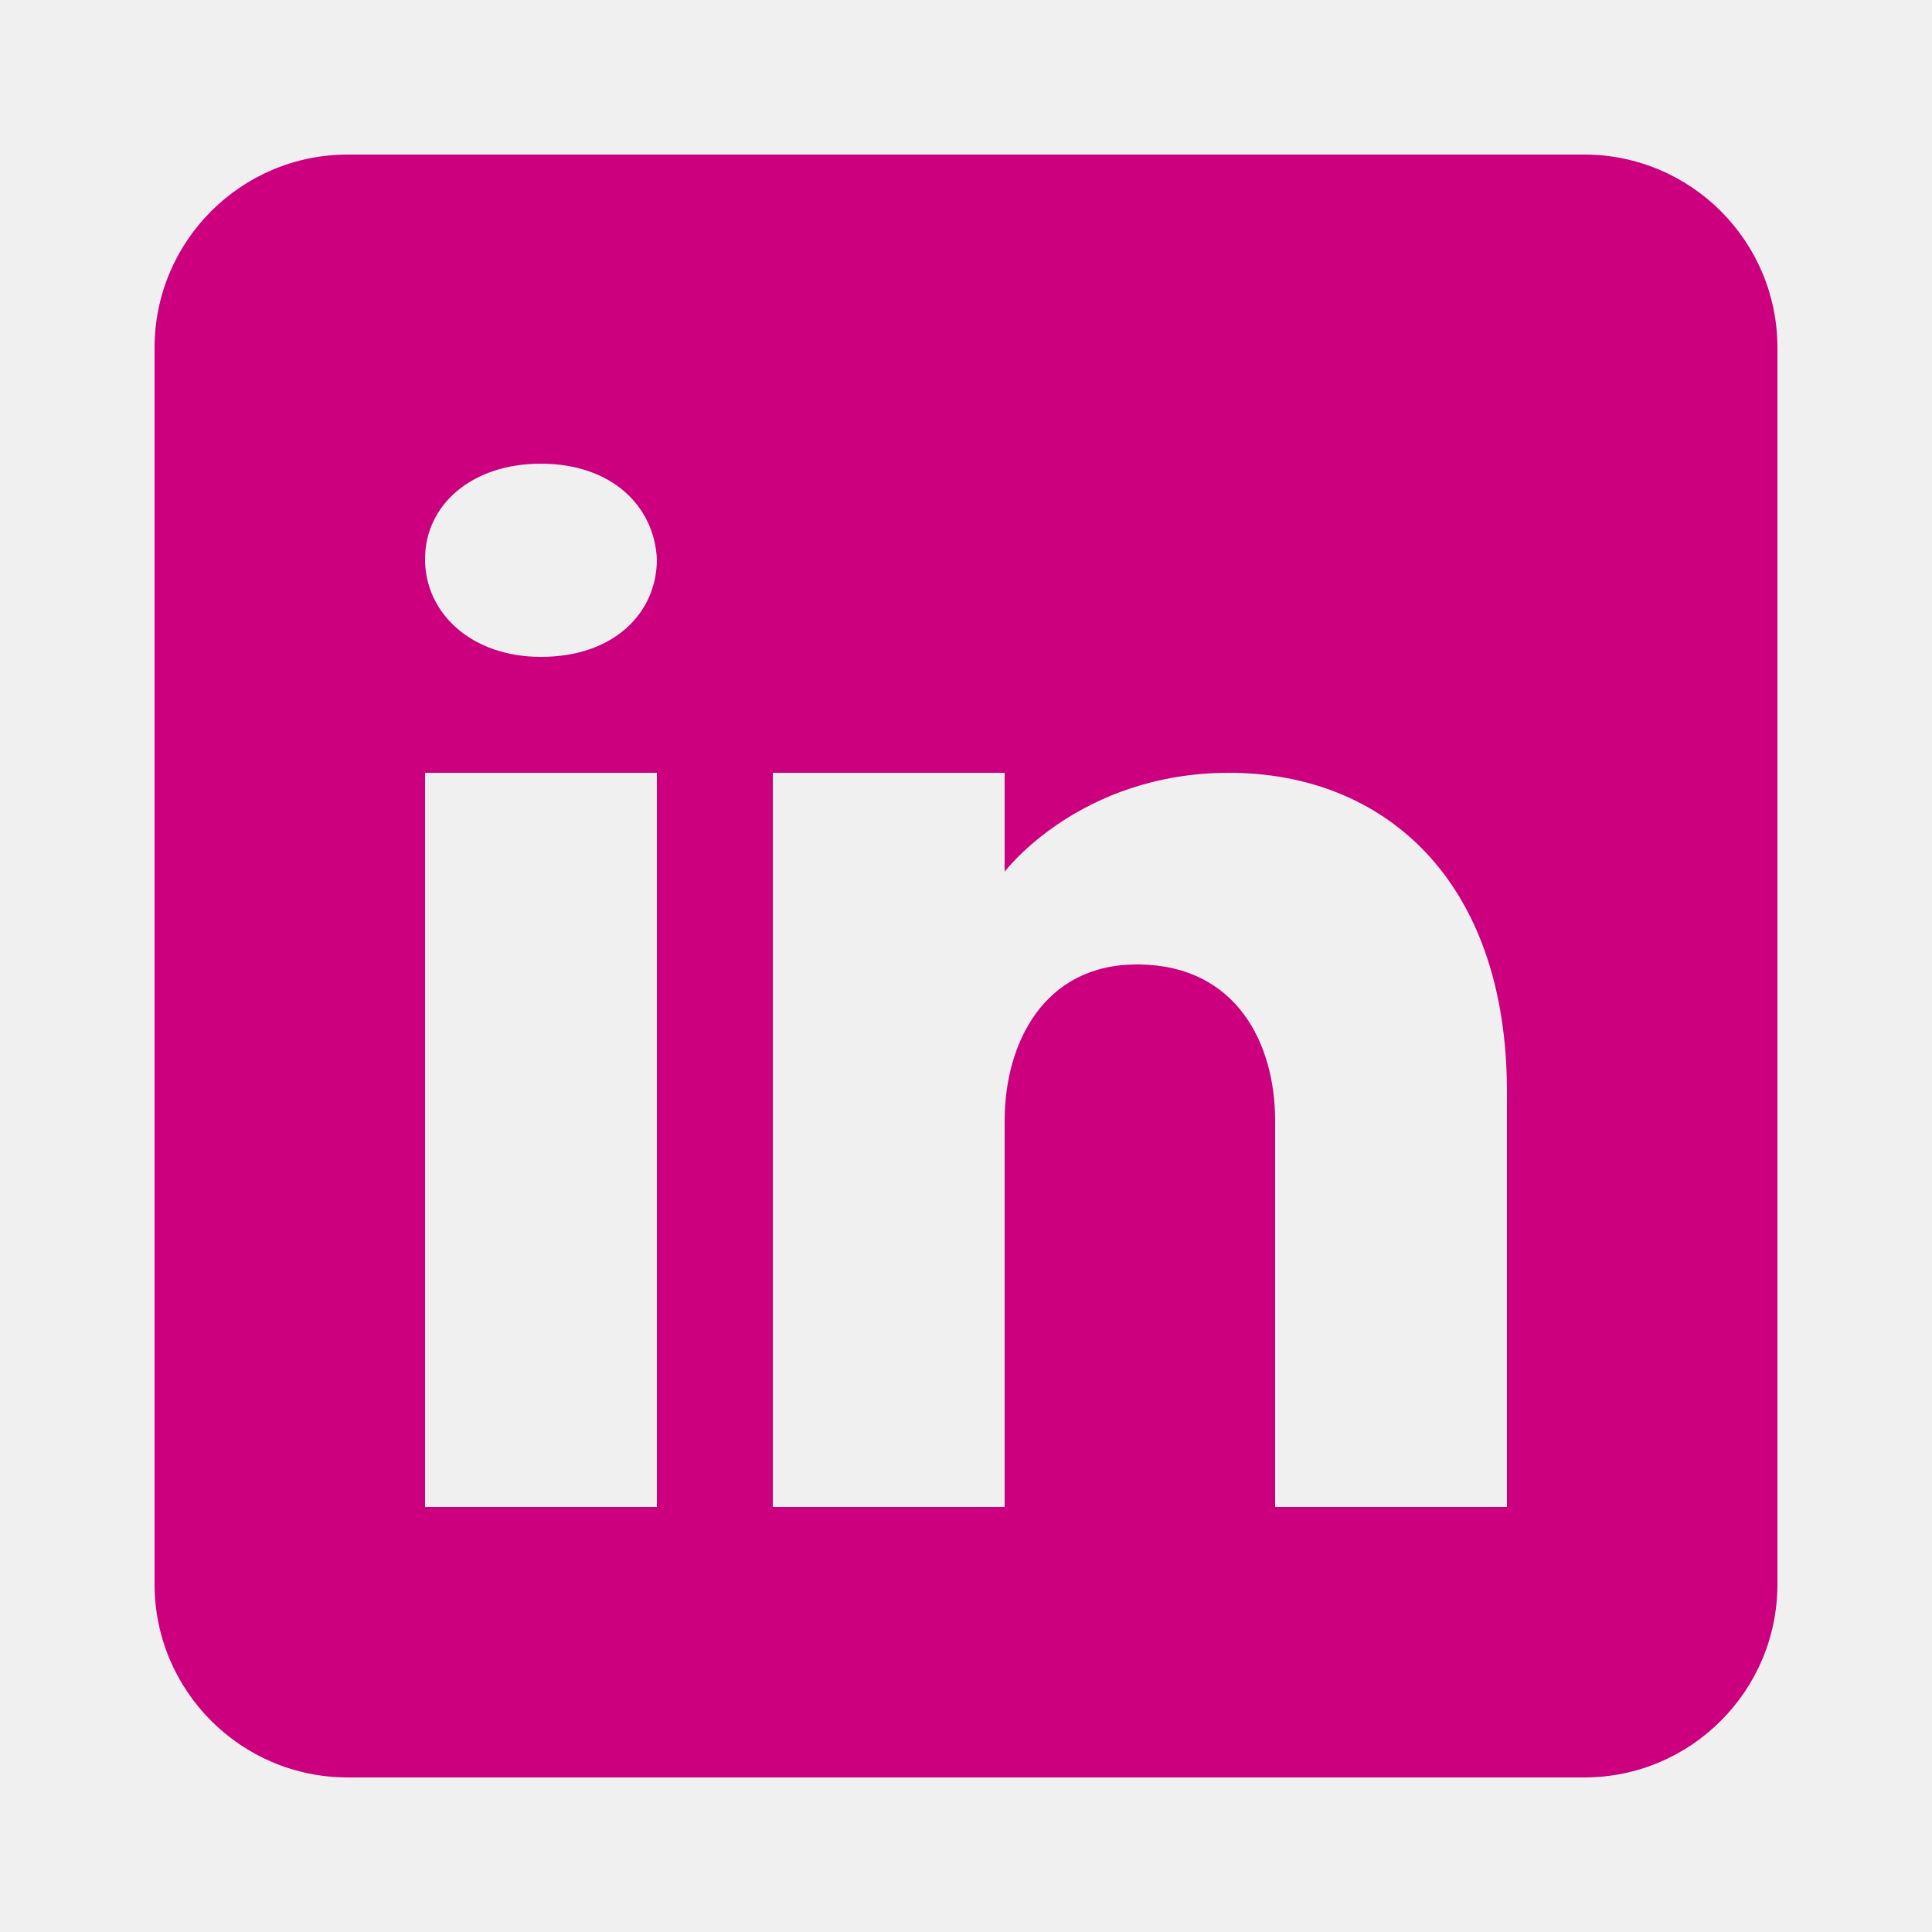
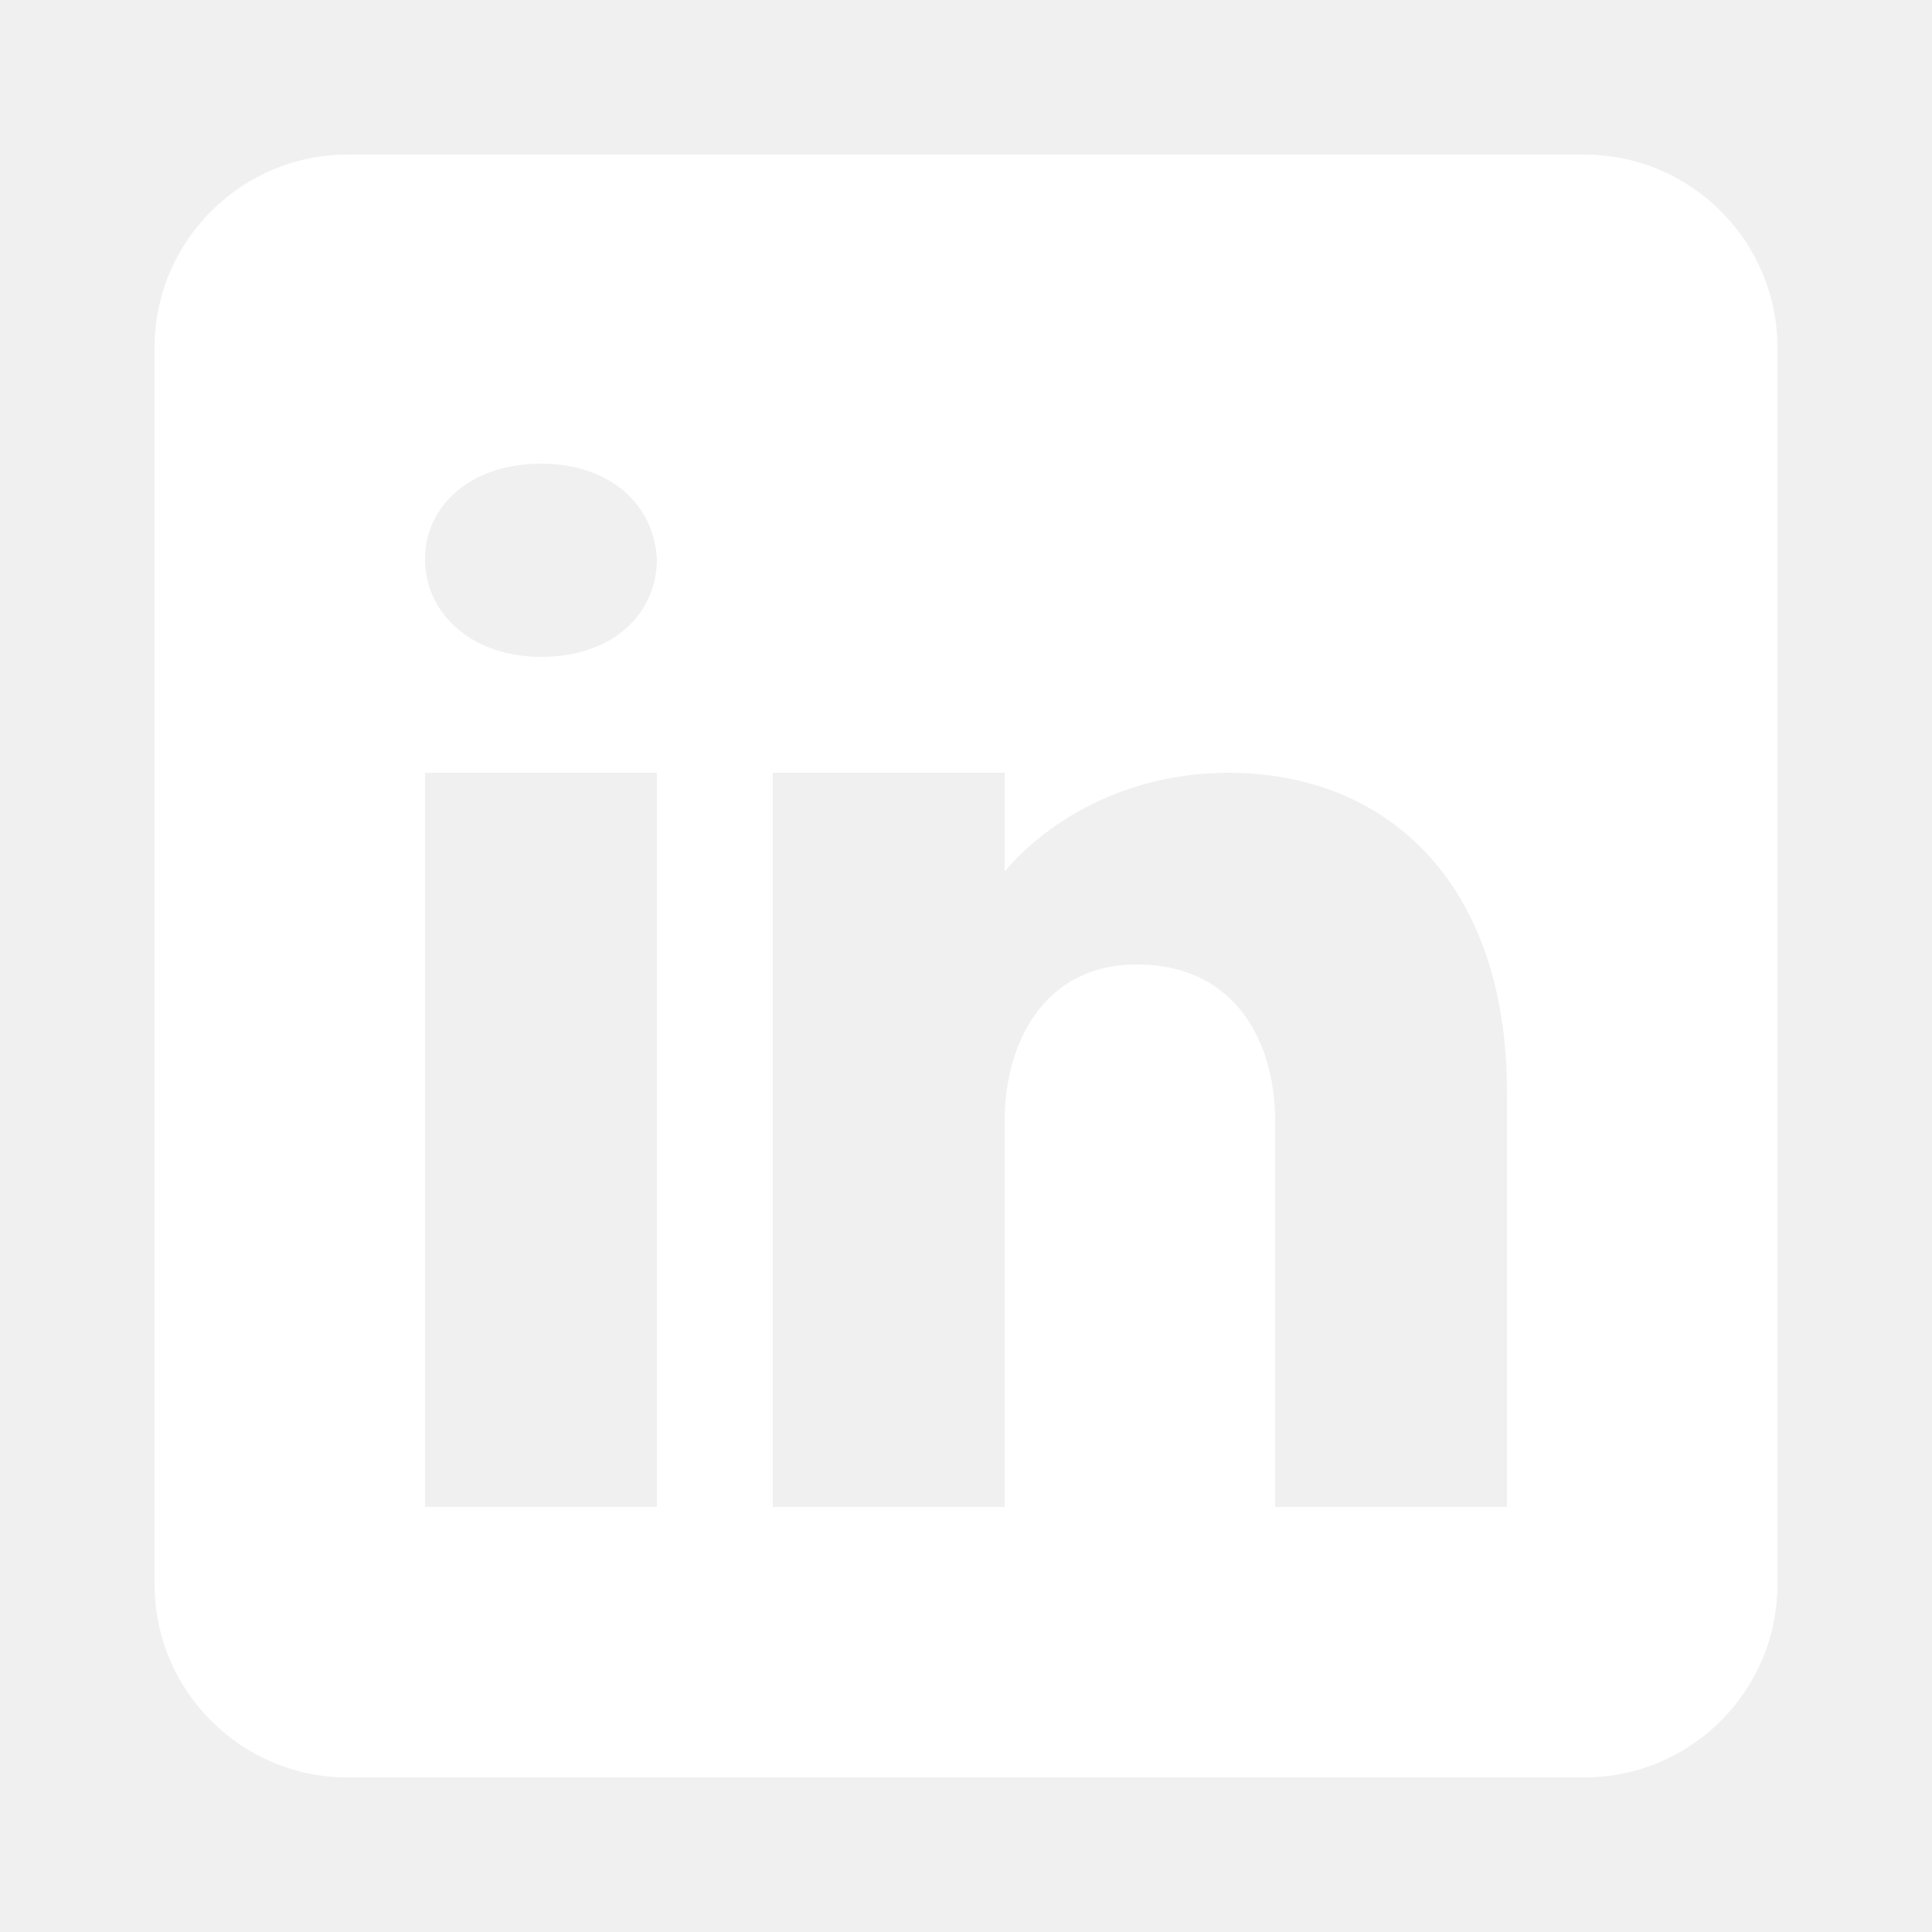
- <svg xmlns="http://www.w3.org/2000/svg" fill="#cc007e" viewBox="0 0 50 50" width="500px" height="500px">
+ <svg xmlns="http://www.w3.org/2000/svg" fill="#ffffff" viewBox="0 0 50 50" width="500px" height="500px">
  <path d="M41,4H9C6.24,4,4,6.24,4,9v32c0,2.76,2.24,5,5,5h32c2.76,0,5-2.24,5-5V9C46,6.24,43.76,4,41,4z M17,20v19h-6V20H17z M11,14.47c0-1.4,1.2-2.47,3-2.47s2.93,1.07,3,2.47c0,1.4-1.12,2.53-3,2.53C12.2,17,11,15.87,11,14.47z M39,39h-6c0,0,0-9.26,0-10 c0-2-1-4-3.5-4.04h-0.08C27,24.96,26,27.02,26,29c0,0.91,0,10,0,10h-6V20h6v2.56c0,0,1.93-2.56,5.81-2.56 c3.97,0,7.19,2.73,7.19,8.26V39z" />
</svg>
